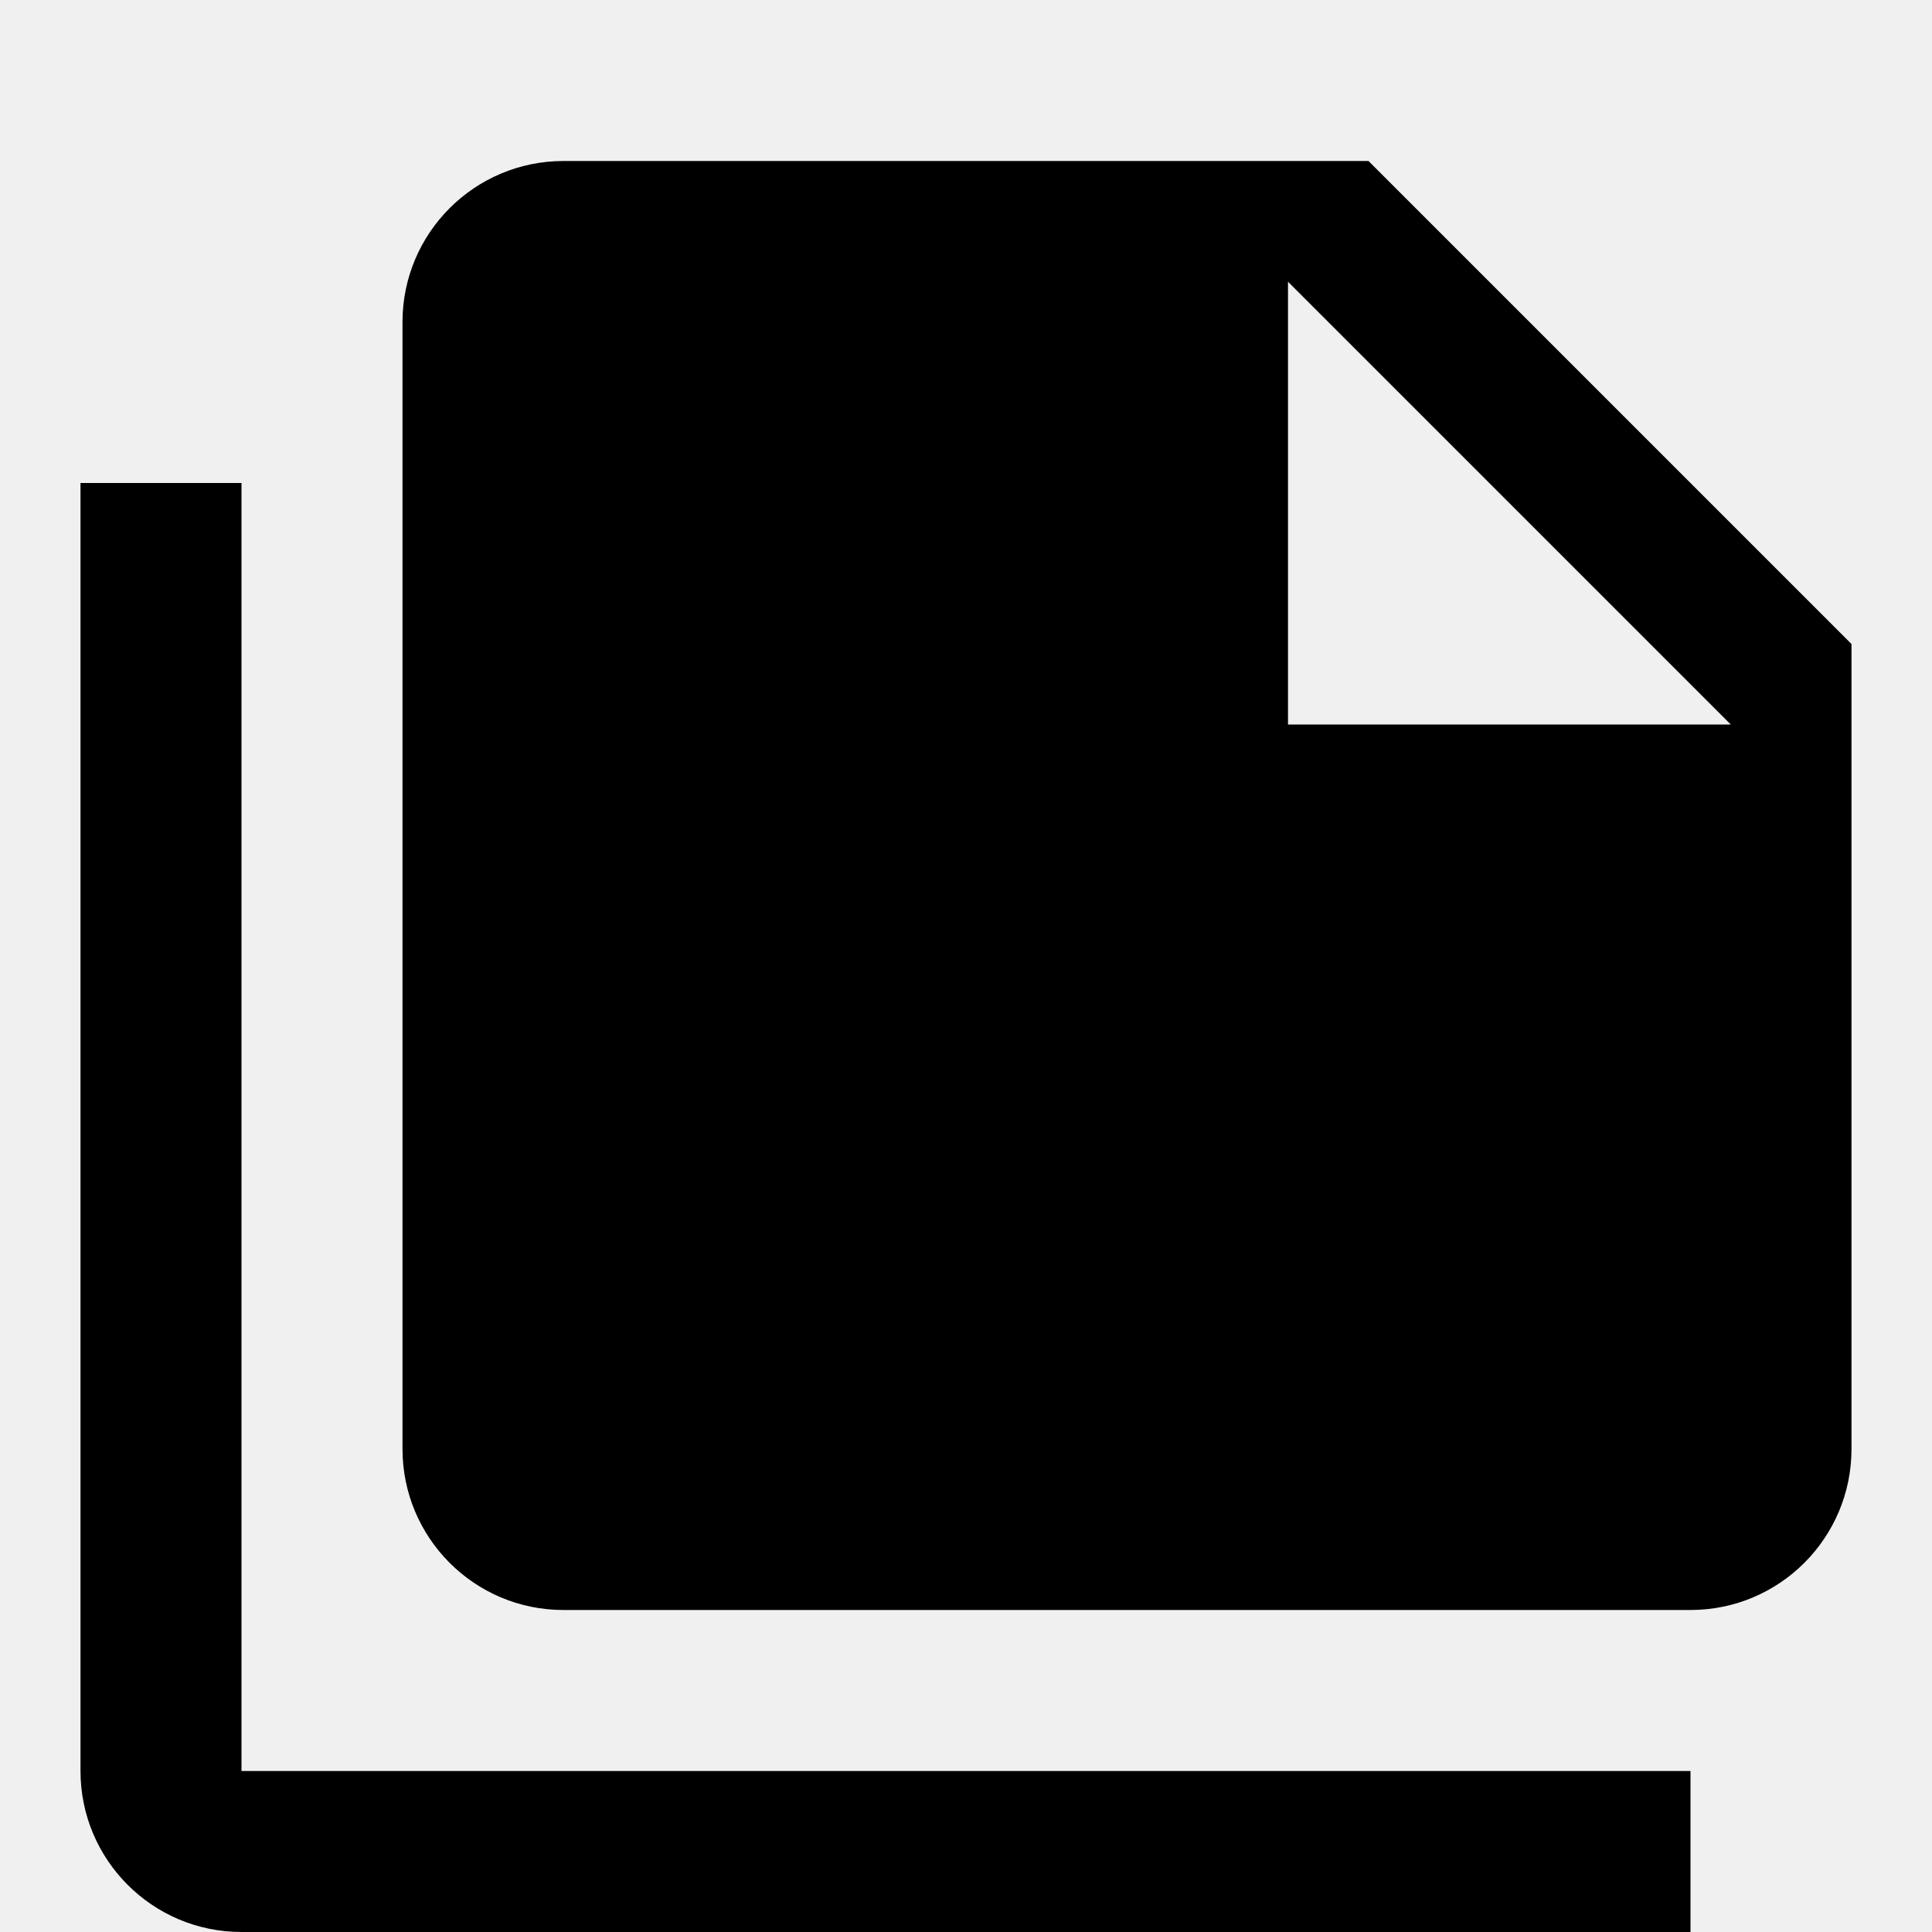
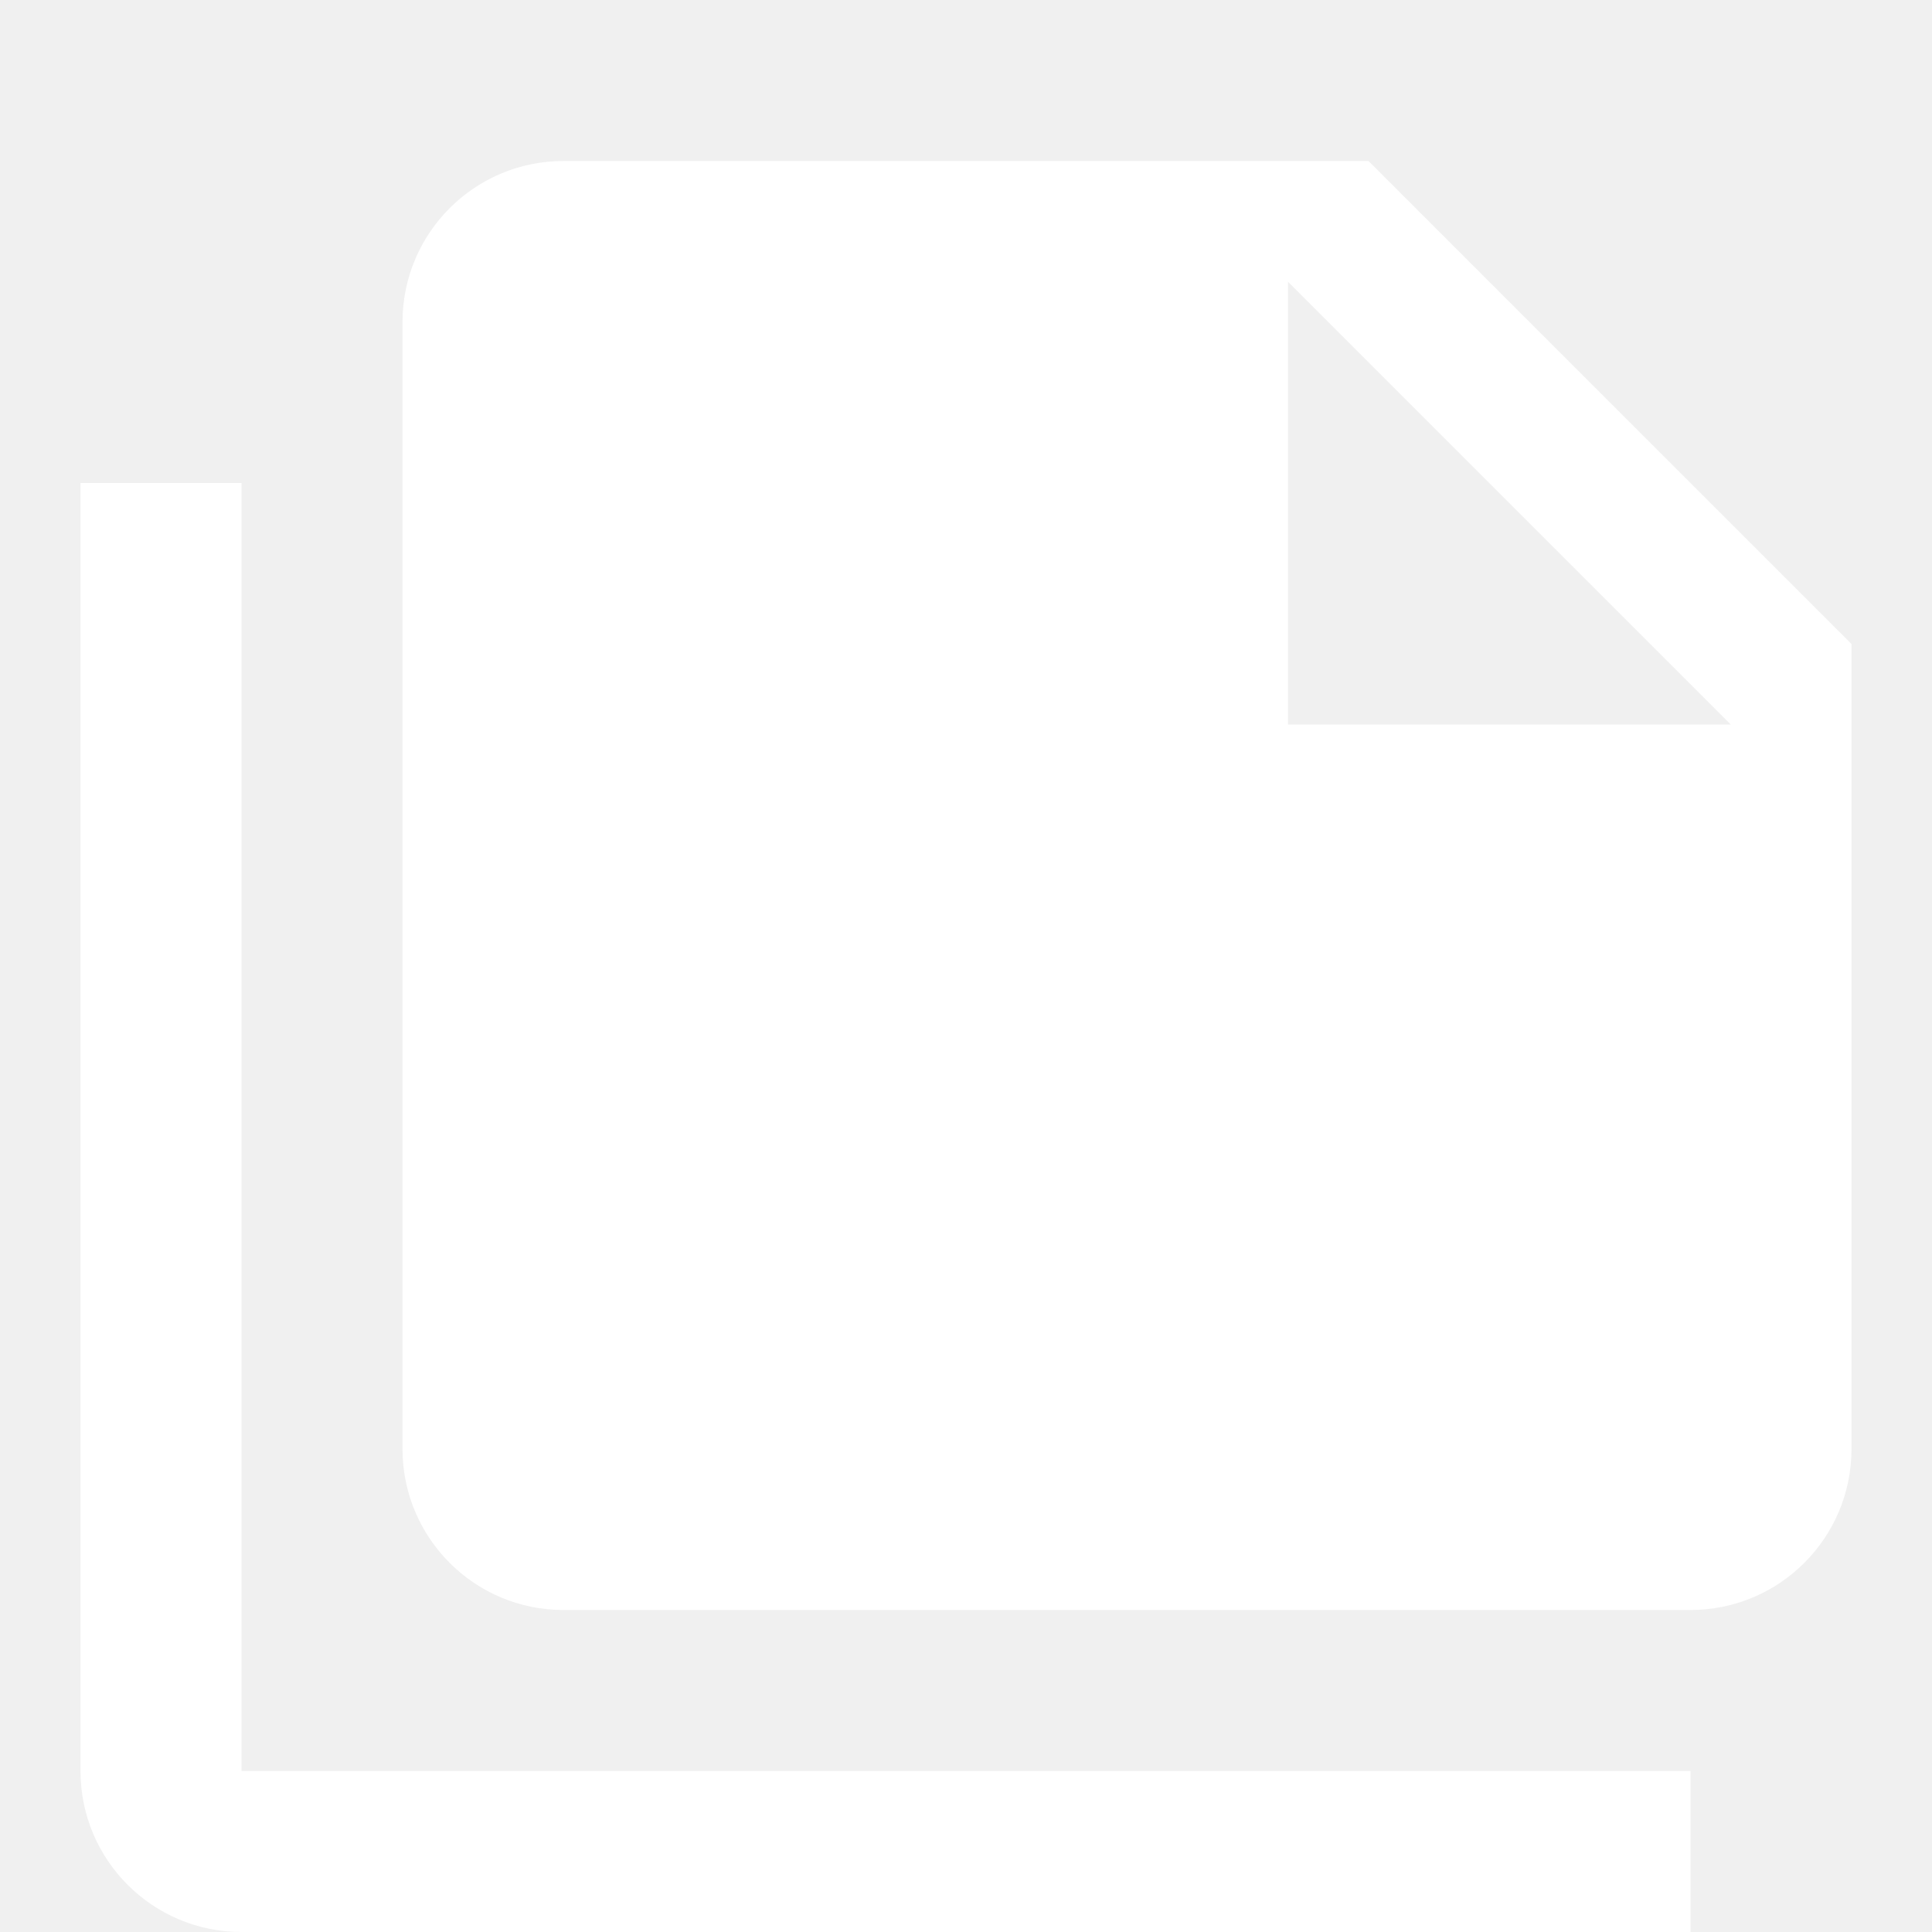
<svg xmlns="http://www.w3.org/2000/svg" viewBox="0 0 24 24">
-   <path d="M16,9H21.5L16,3.5V9M7,2H17L23,8V18A2,2 0 0,1 21,20H7C5.89,20 5,19.1 5,18V4A2,2 0 0,1 7,2M3,6V22H21V24H3A2,2 0 0,1 1,22V6H3Z" />
+   <path d="M16,9H21.5L16,3.5V9M7,2H17L23,8V18A2,2 0 0,1 21,20H7C5.89,20 5,19.1 5,18V4A2,2 0 0,1 7,2M3,6V22H21V24H3A2,2 0 0,1 1,22V6H3Z" fill="#ffffff" />
</svg>
